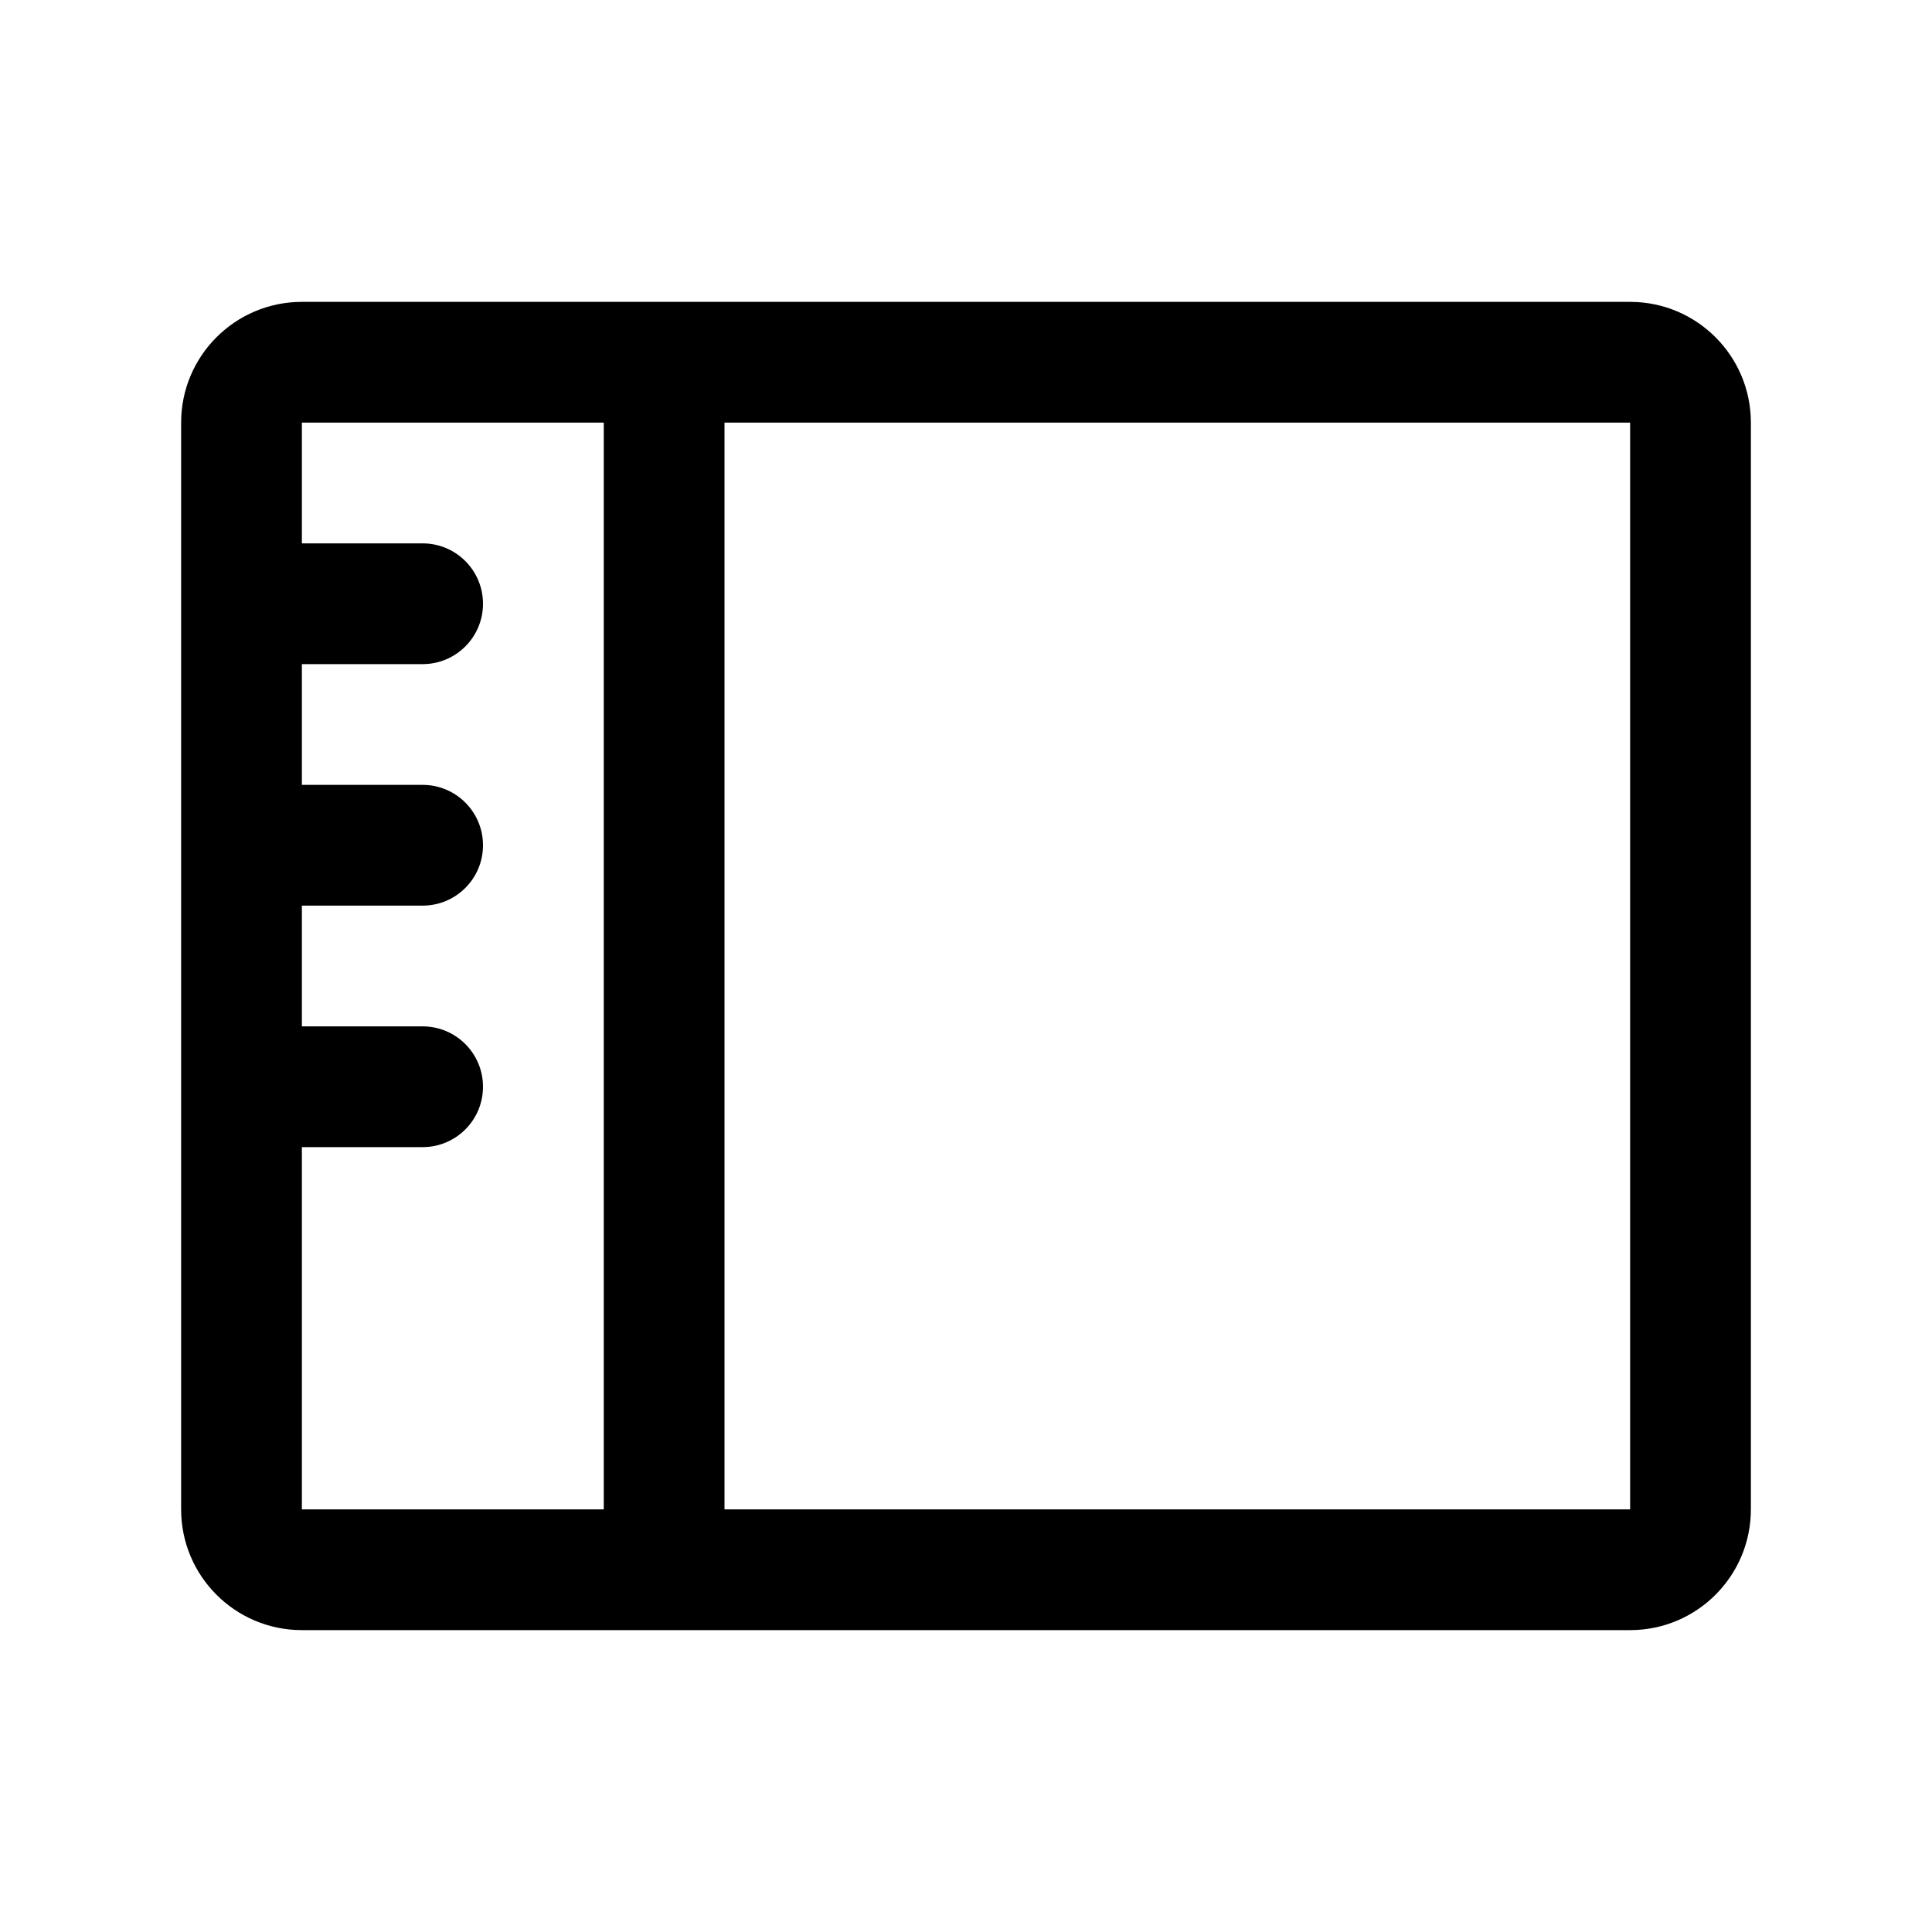
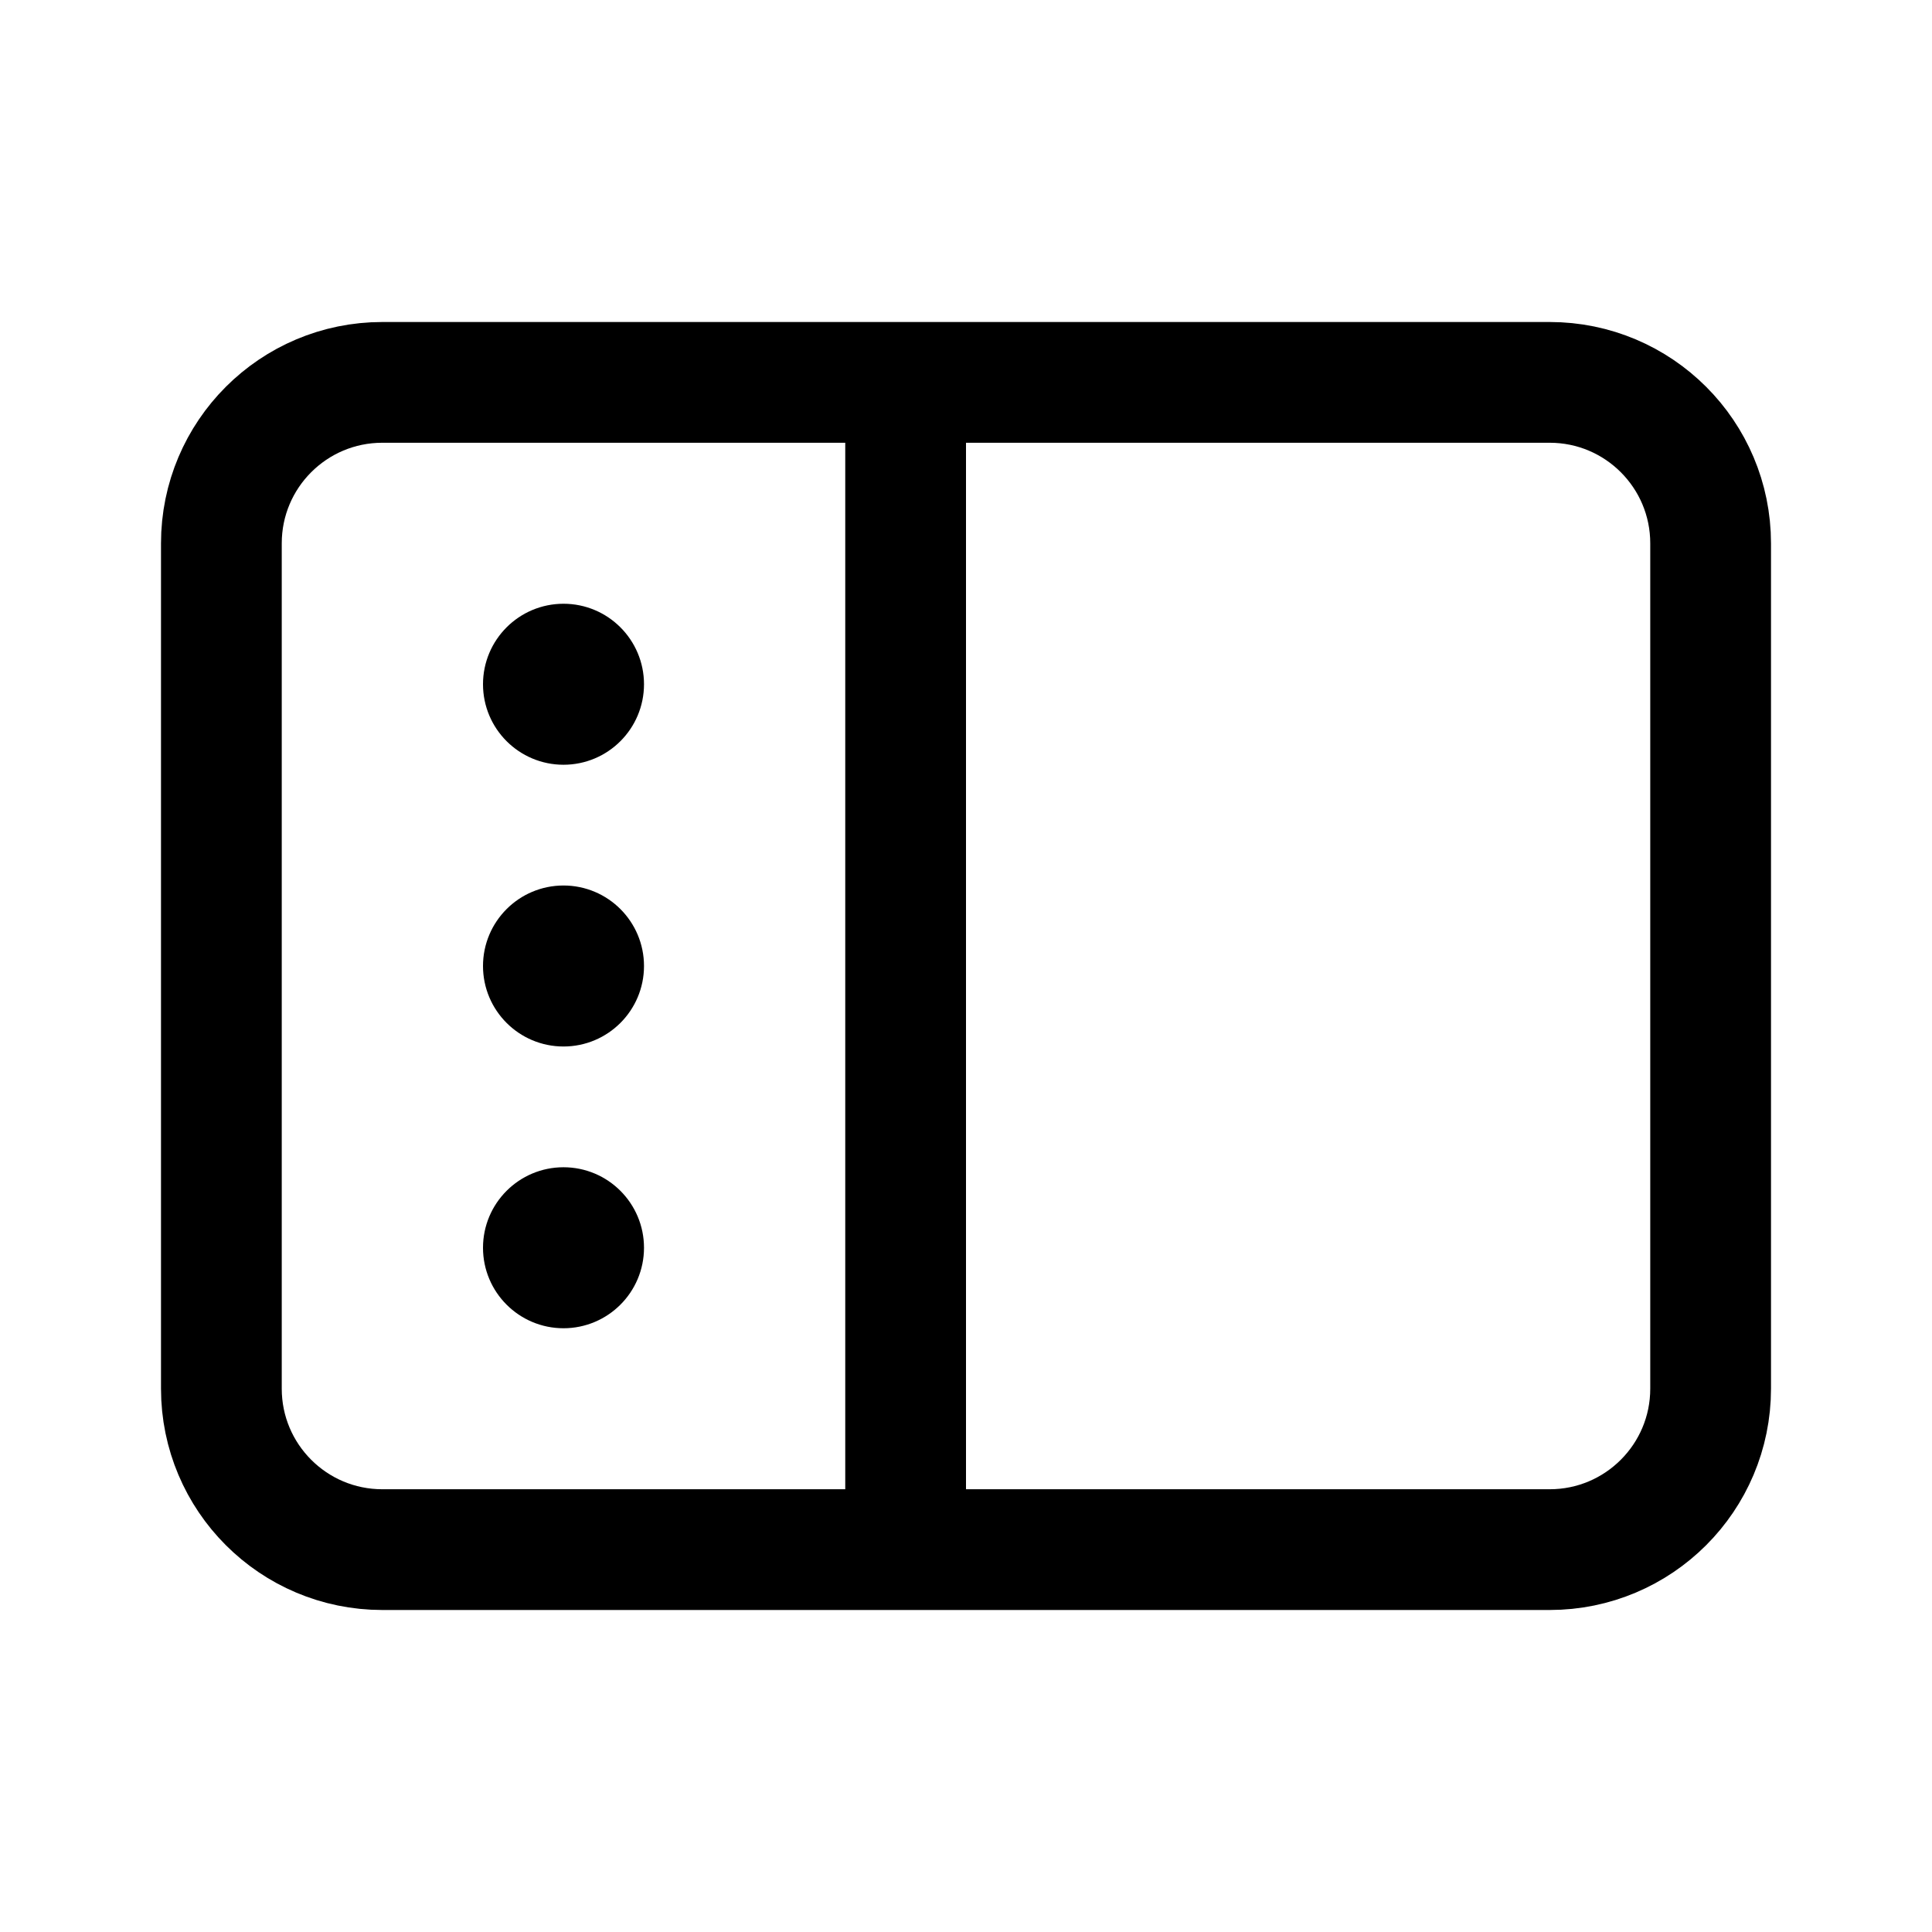
- <svg xmlns="http://www.w3.org/2000/svg" width="32" height="32" fill="#000000" viewBox="0 0 256 256">
-   <path d="M216,40H40A16,16,0,0,0,24,56V200a16,16,0,0,0,16,16H216a16,16,0,0,0,16-16V56A16,16,0,0,0,216,40ZM40,152H56a8,8,0,0,0,0-16H40V120H56a8,8,0,0,0,0-16H40V88H56a8,8,0,0,0,0-16H40V56H80V200H40Zm176,48H96V56H216V200Z" />
+ <svg xmlns="http://www.w3.org/2000/svg" viewBox="0 0 24 24" fill="none">
+   <path d="M11.25 4.75H4.75C3.645 4.75 2.75 5.645 2.75 6.75V17.25C2.75 18.355 3.645 19.25 4.75 19.25H11.25M11.25 4.75H19.25C20.355 4.75 21.25 5.645 21.25 6.75V17.25C21.25 18.355 20.355 19.25 19.25 19.25H11.25M11.25 4.75V19.25" stroke="black" stroke-width="1.5" stroke-linecap="square" stroke-linejoin="round" />
+   <path d="M6.25 8.5C6.25 8.914 6.586 9.25 7 9.25C7.414 9.25 7.75 8.914 7.75 8.5C7.75 8.086 7.414 7.75 7 7.75C6.586 7.75 6.25 8.086 6.25 8.5ZM6.25 12C6.25 12.414 6.586 12.75 7 12.75C7.414 12.75 7.75 12.414 7.75 12C7.75 11.586 7.414 11.25 7 11.25C6.586 11.25 6.25 11.586 6.25 12ZM6.25 15.5C6.25 15.914 6.586 16.25 7 16.25C7.414 16.25 7.75 15.914 7.75 15.5C7.75 15.086 7.414 14.75 7 14.75C6.586 14.75 6.25 15.086 6.25 15.5Z" fill="black" stroke="black" stroke-width="0.5" />
</svg>
